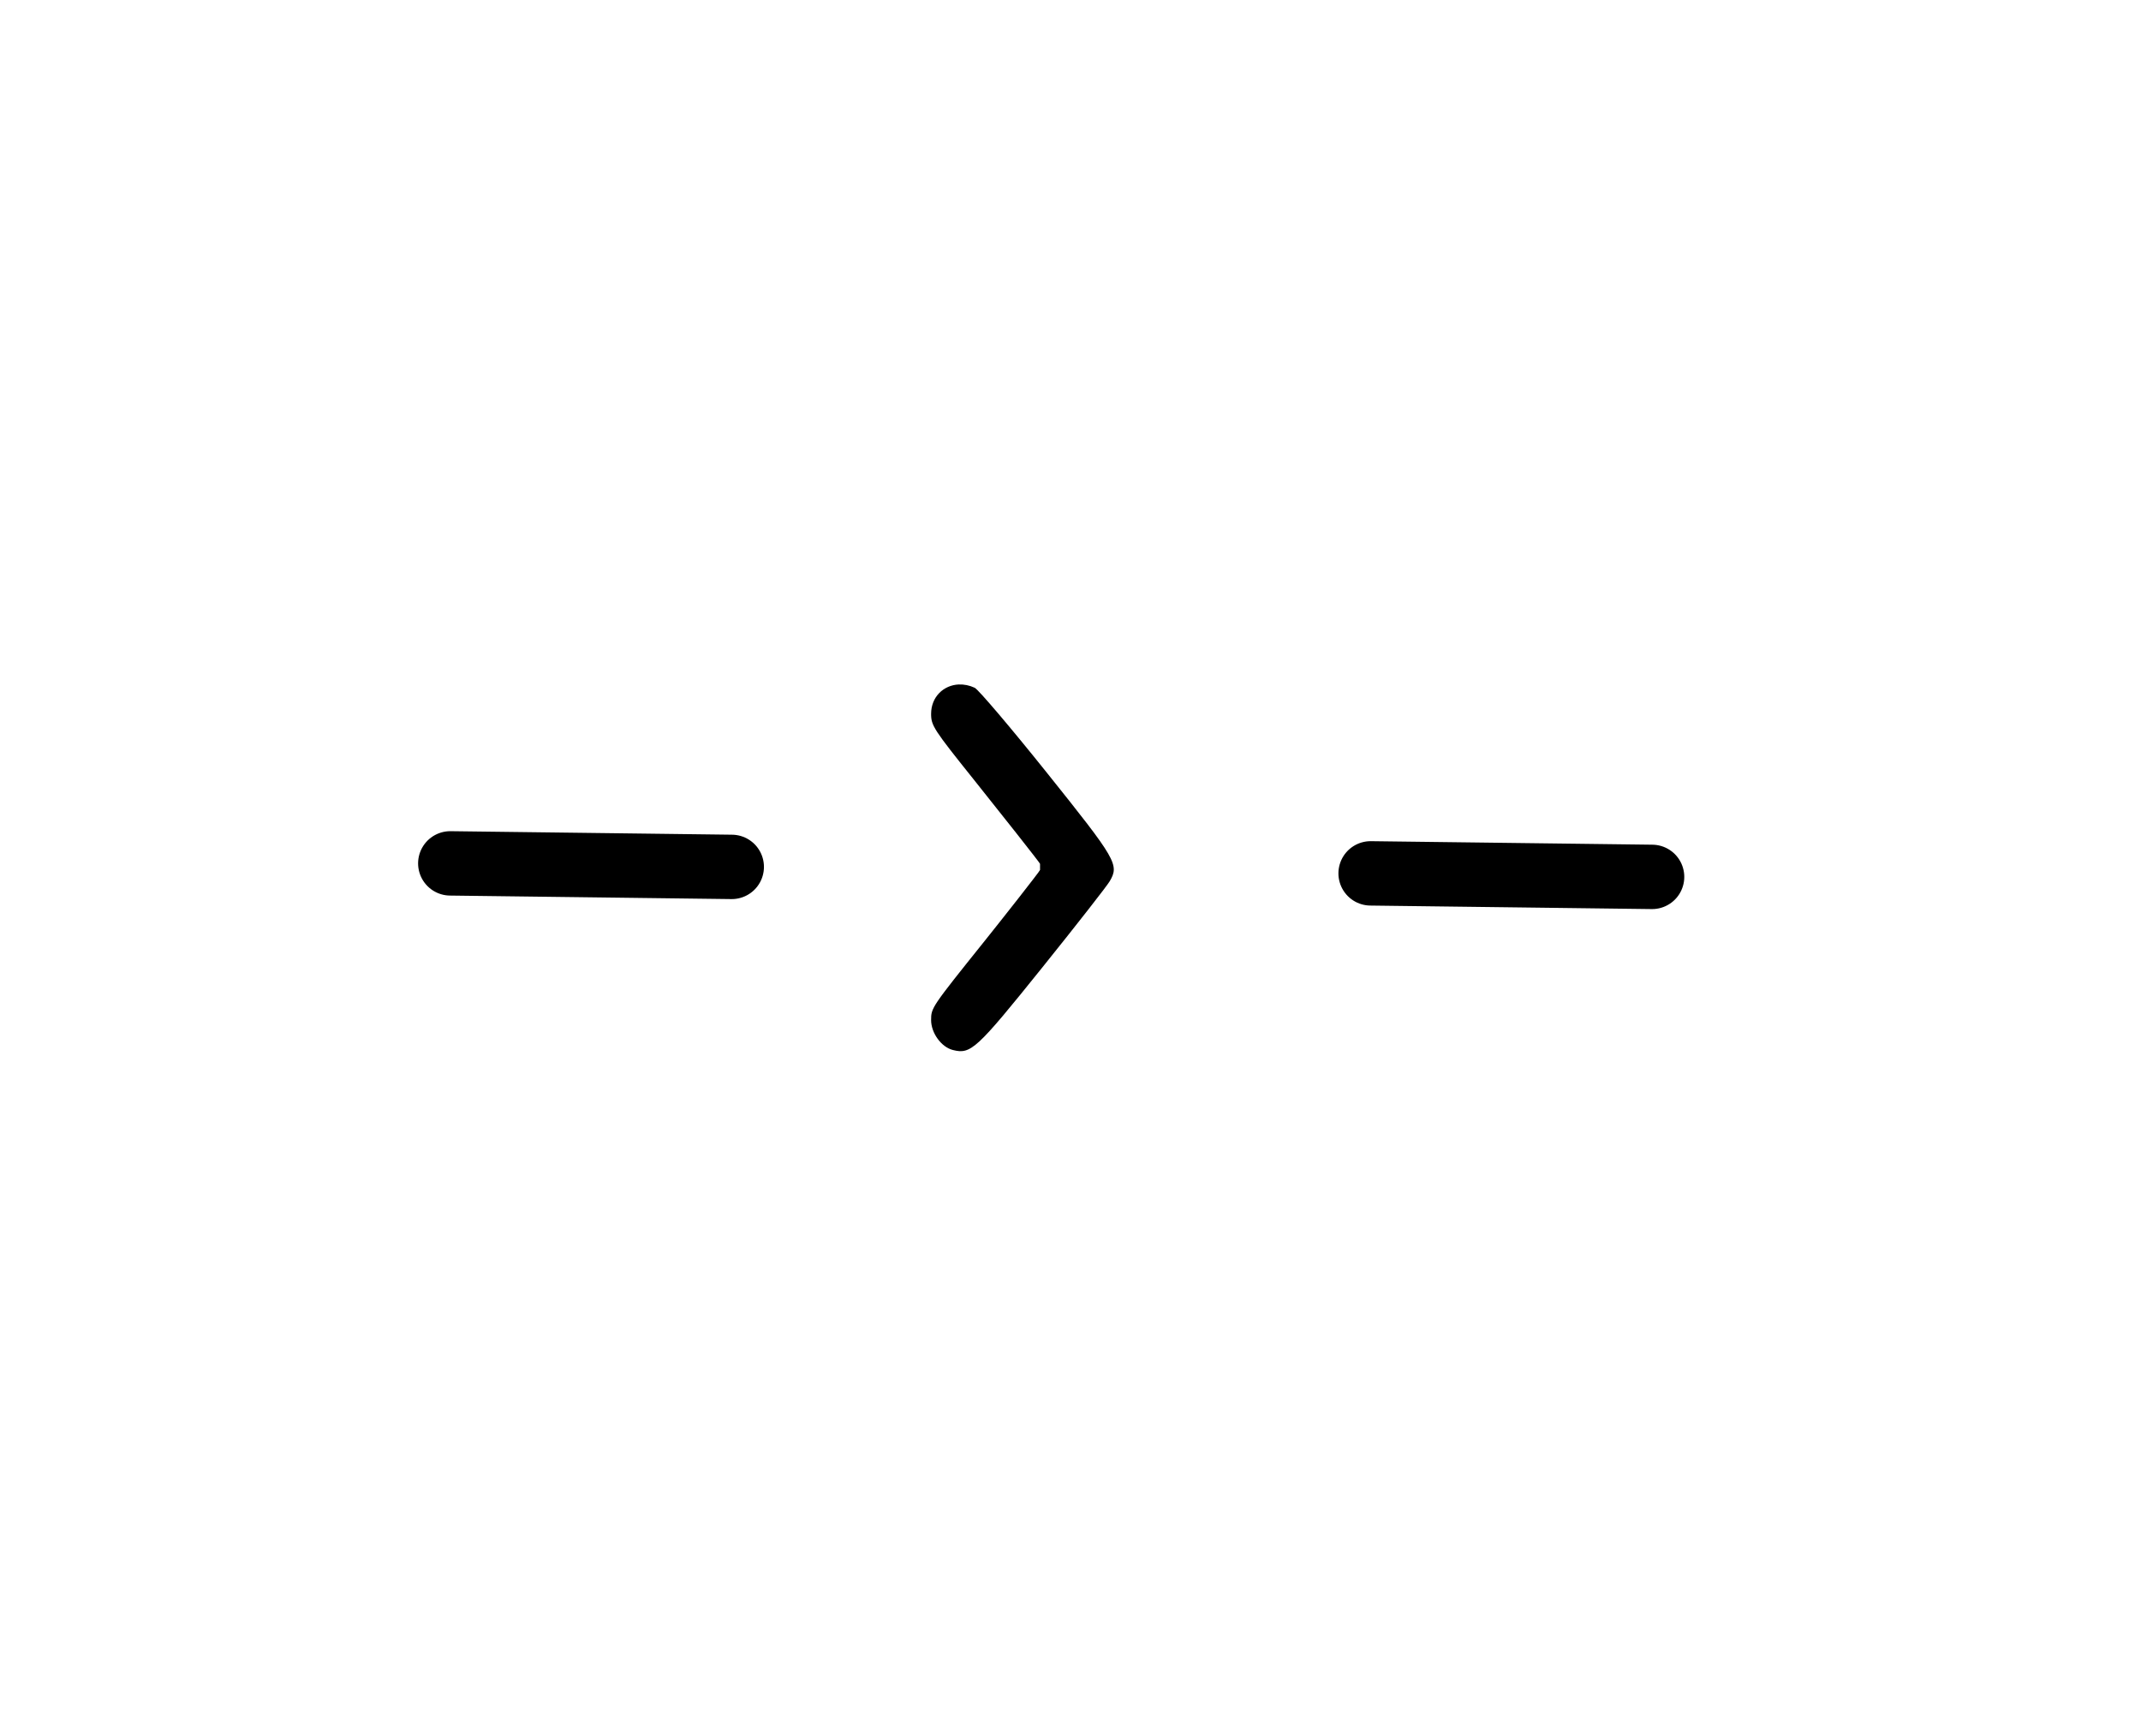
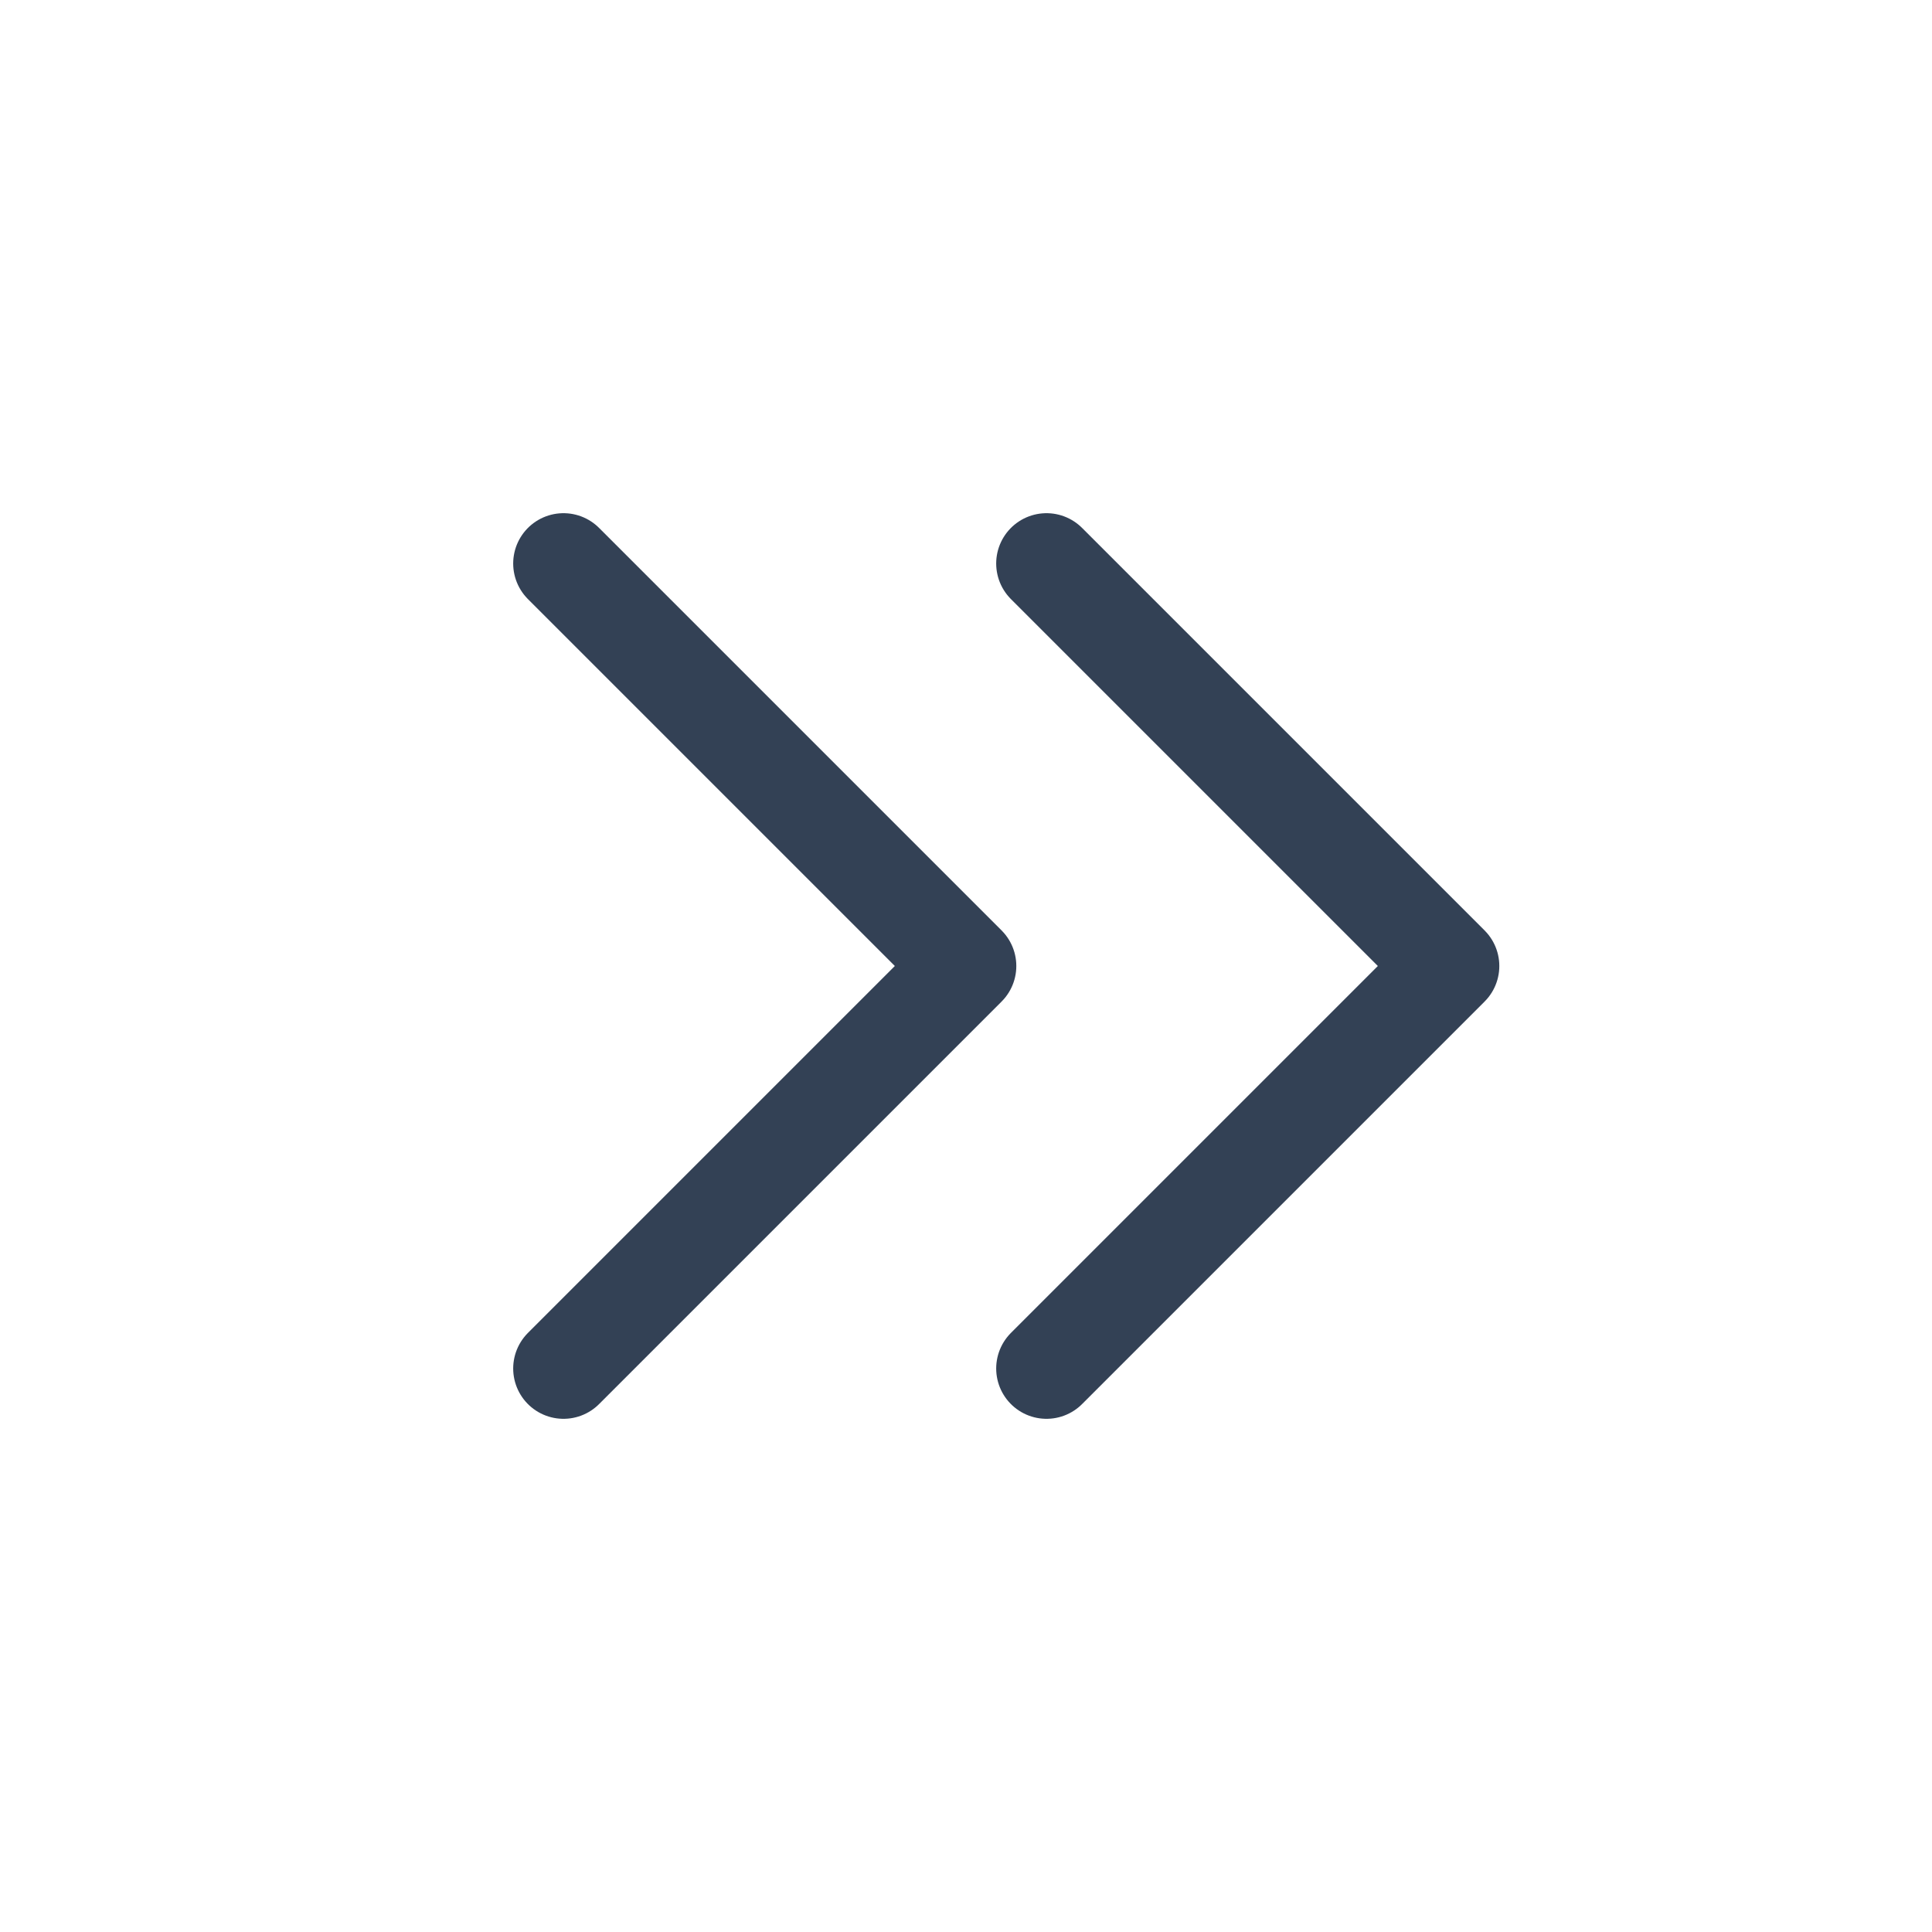
- <svg xmlns="http://www.w3.org/2000/svg" width="93.849mm" height="76.075mm" viewBox="0 0 332.534 269.555" id="svg2" version="1.1">
-   <defs id="defs4" />
-   <g id="layer1" transform="translate(-2222.17,-1136.886)">
-     <path style="fill:#000000;fill-opacity:1" d="m 2371.097,1243.19 c -2.37,0.099 -4.31,1.924 -4.31,4.568 0,1.819 0.381,2.405 6.678,10.266 3.673,4.585 10.24,12.892 10.24,13.02 l 0,0.957 c 0,0.155 -5.829,7.564 -8.601,11.021 -8.264,10.308 -8.317,10.387 -8.317,12.295 0,2.012 1.59,4.196 3.383,4.646 2.798,0.702 3.637,-0.071 13.844,-12.766 5.339,-6.641 10.069,-12.689 10.511,-13.441 1.512,-2.574 1.072,-3.333 -9.786,-16.892 -5.588,-6.979 -10.621,-12.902 -11.183,-13.162 -0.83,-0.384 -1.668,-0.542 -2.458,-0.509 z" id="path4672" />
-     <path style="fill:none;fill-rule:evenodd;stroke:#000000;stroke-width:10;stroke-linecap:round;stroke-linejoin:round;stroke-miterlimit:4;stroke-dasharray:none;stroke-opacity:1" d="m 2335.824,1271.523 -43.717,-0.546" id="path4703" />
-     <path style="fill:none;fill-rule:evenodd;stroke:#000000;stroke-width:10;stroke-linecap:round;stroke-linejoin:round;stroke-miterlimit:4;stroke-dasharray:none;stroke-opacity:1" d="m 2478.767,1273.075 -43.717,-0.546" id="path4703-9" />
+ <svg xmlns="http://www.w3.org/2000/svg" width="512" height="512" viewBox="0 0 24 24" role="img" aria-label="breadcrumbs">
+   <g fill="none" stroke="#334155" stroke-width="1.25" stroke-linecap="round" stroke-linejoin="round">
+     <path d="M7 7l5 5l-5 5" />
+     <path d="M13 7l5 5l-5 5" />
  </g>
</svg>
